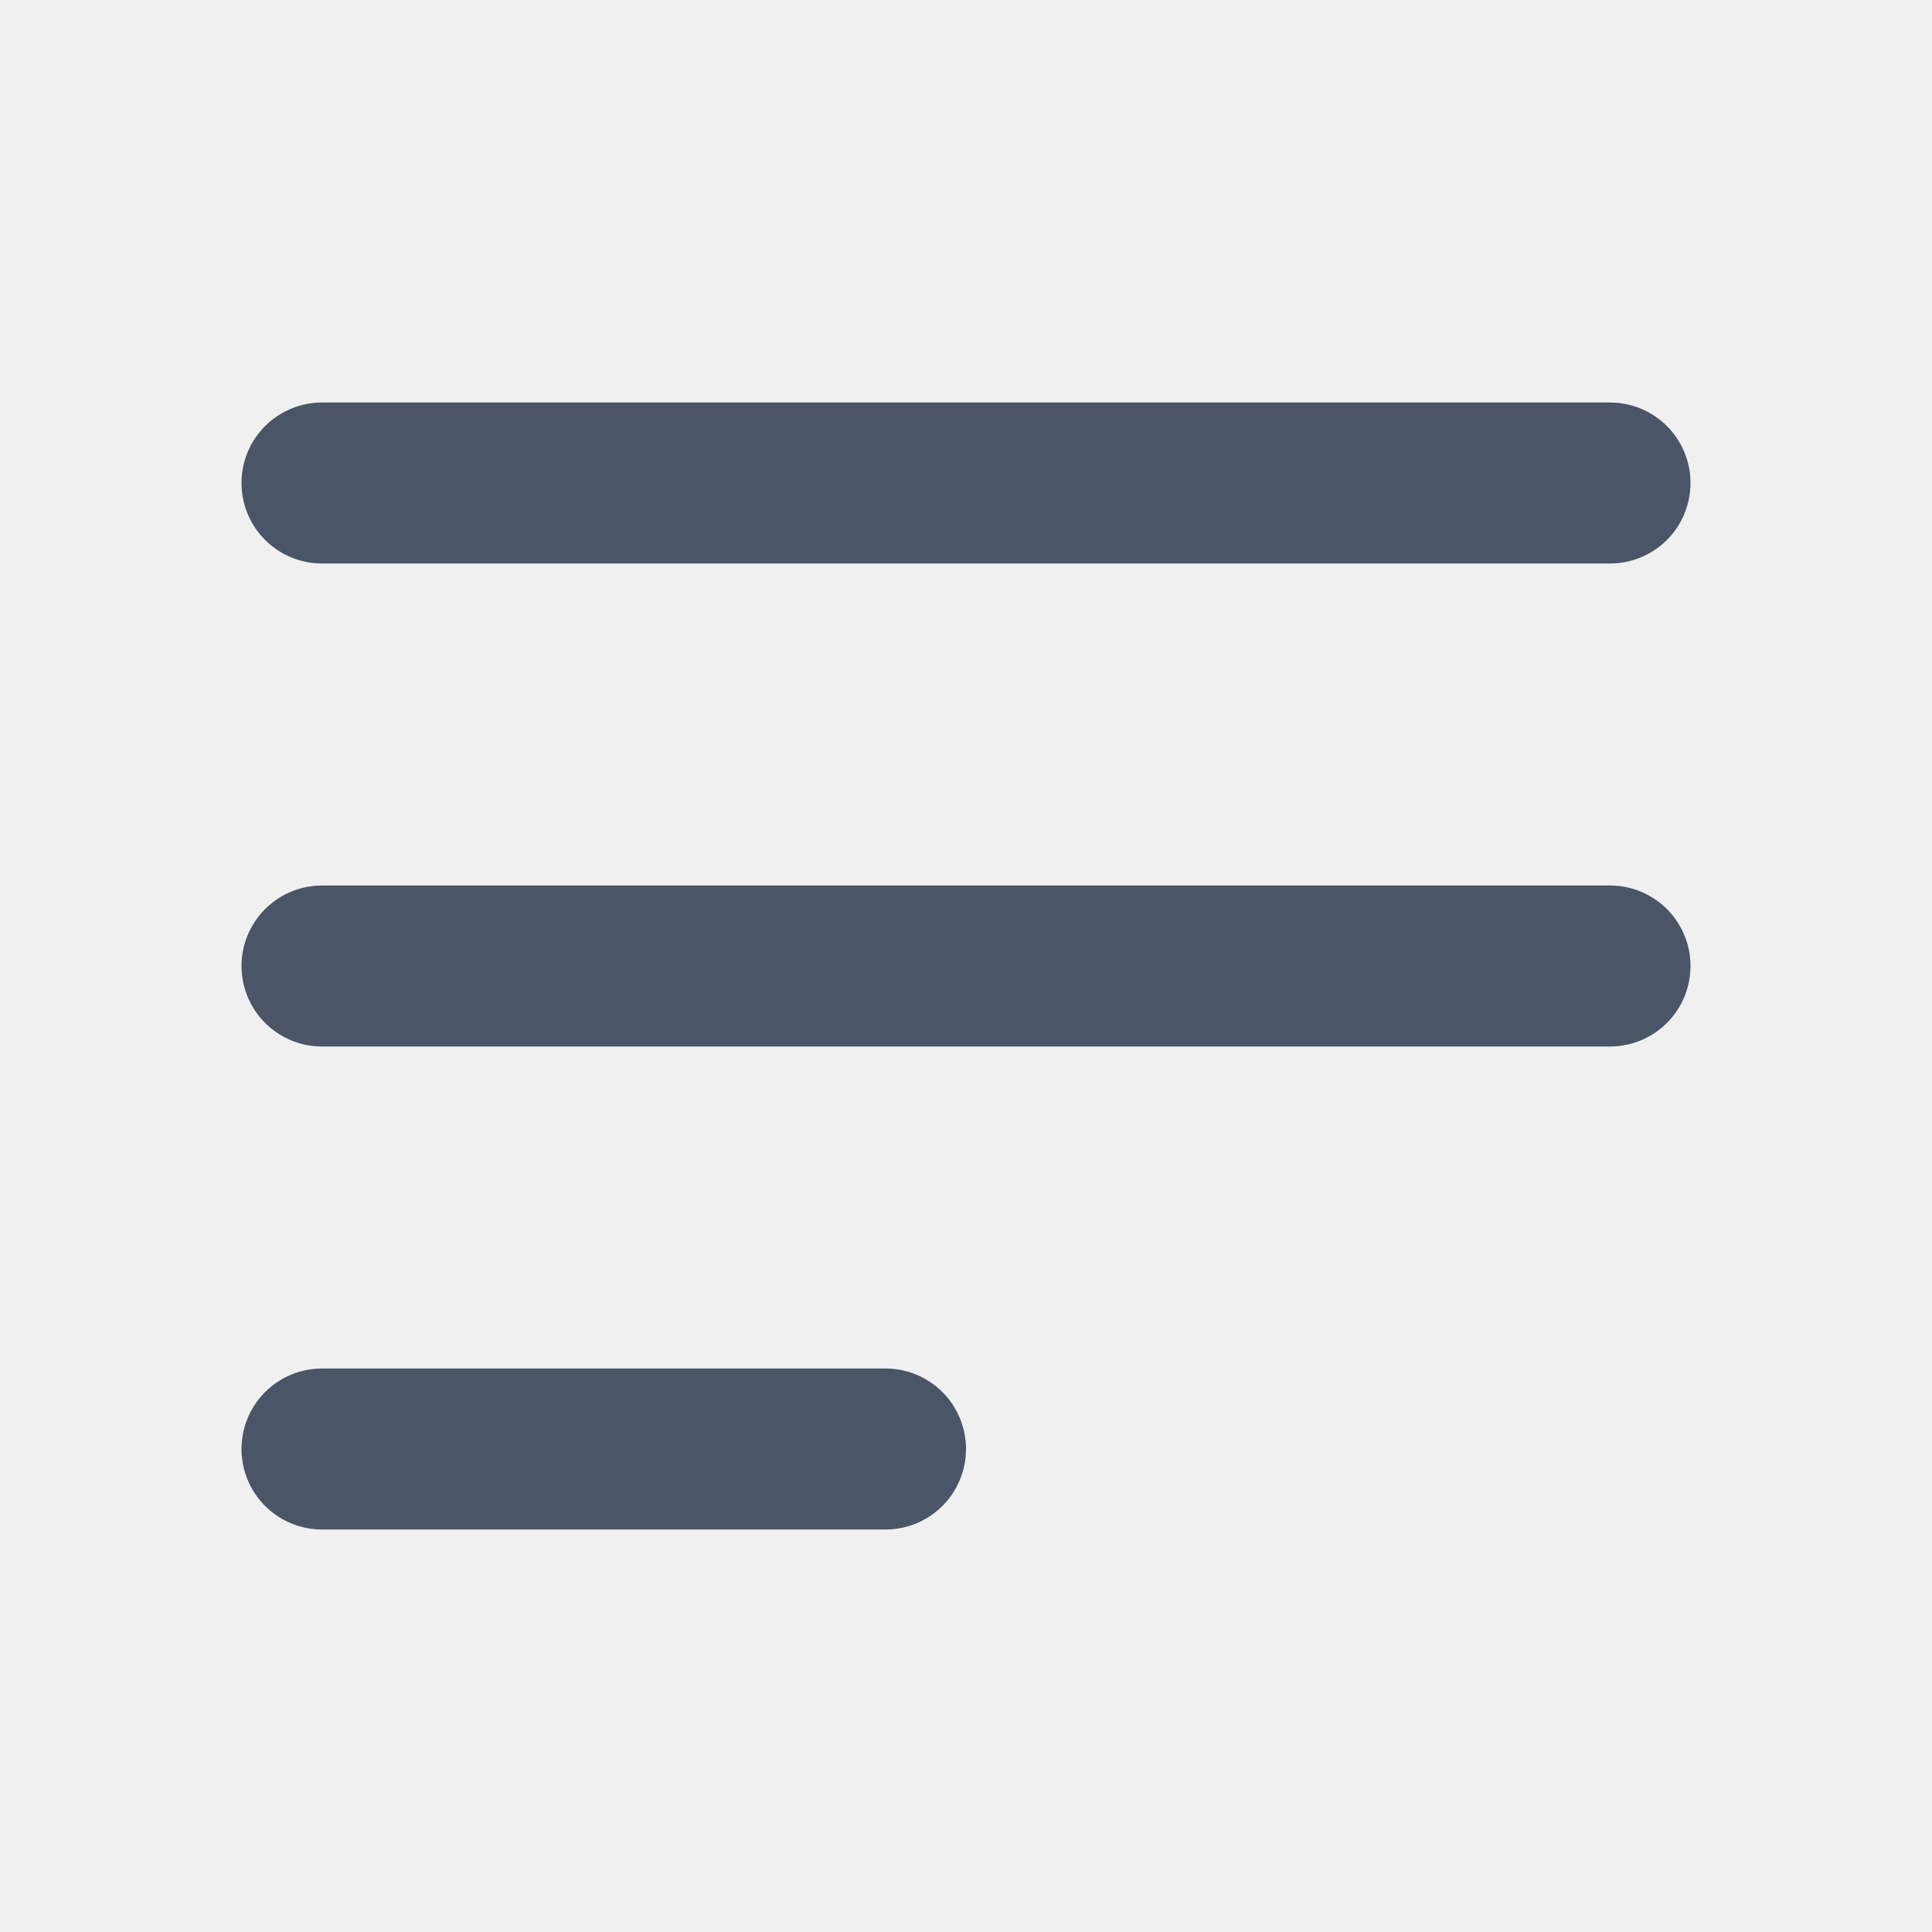
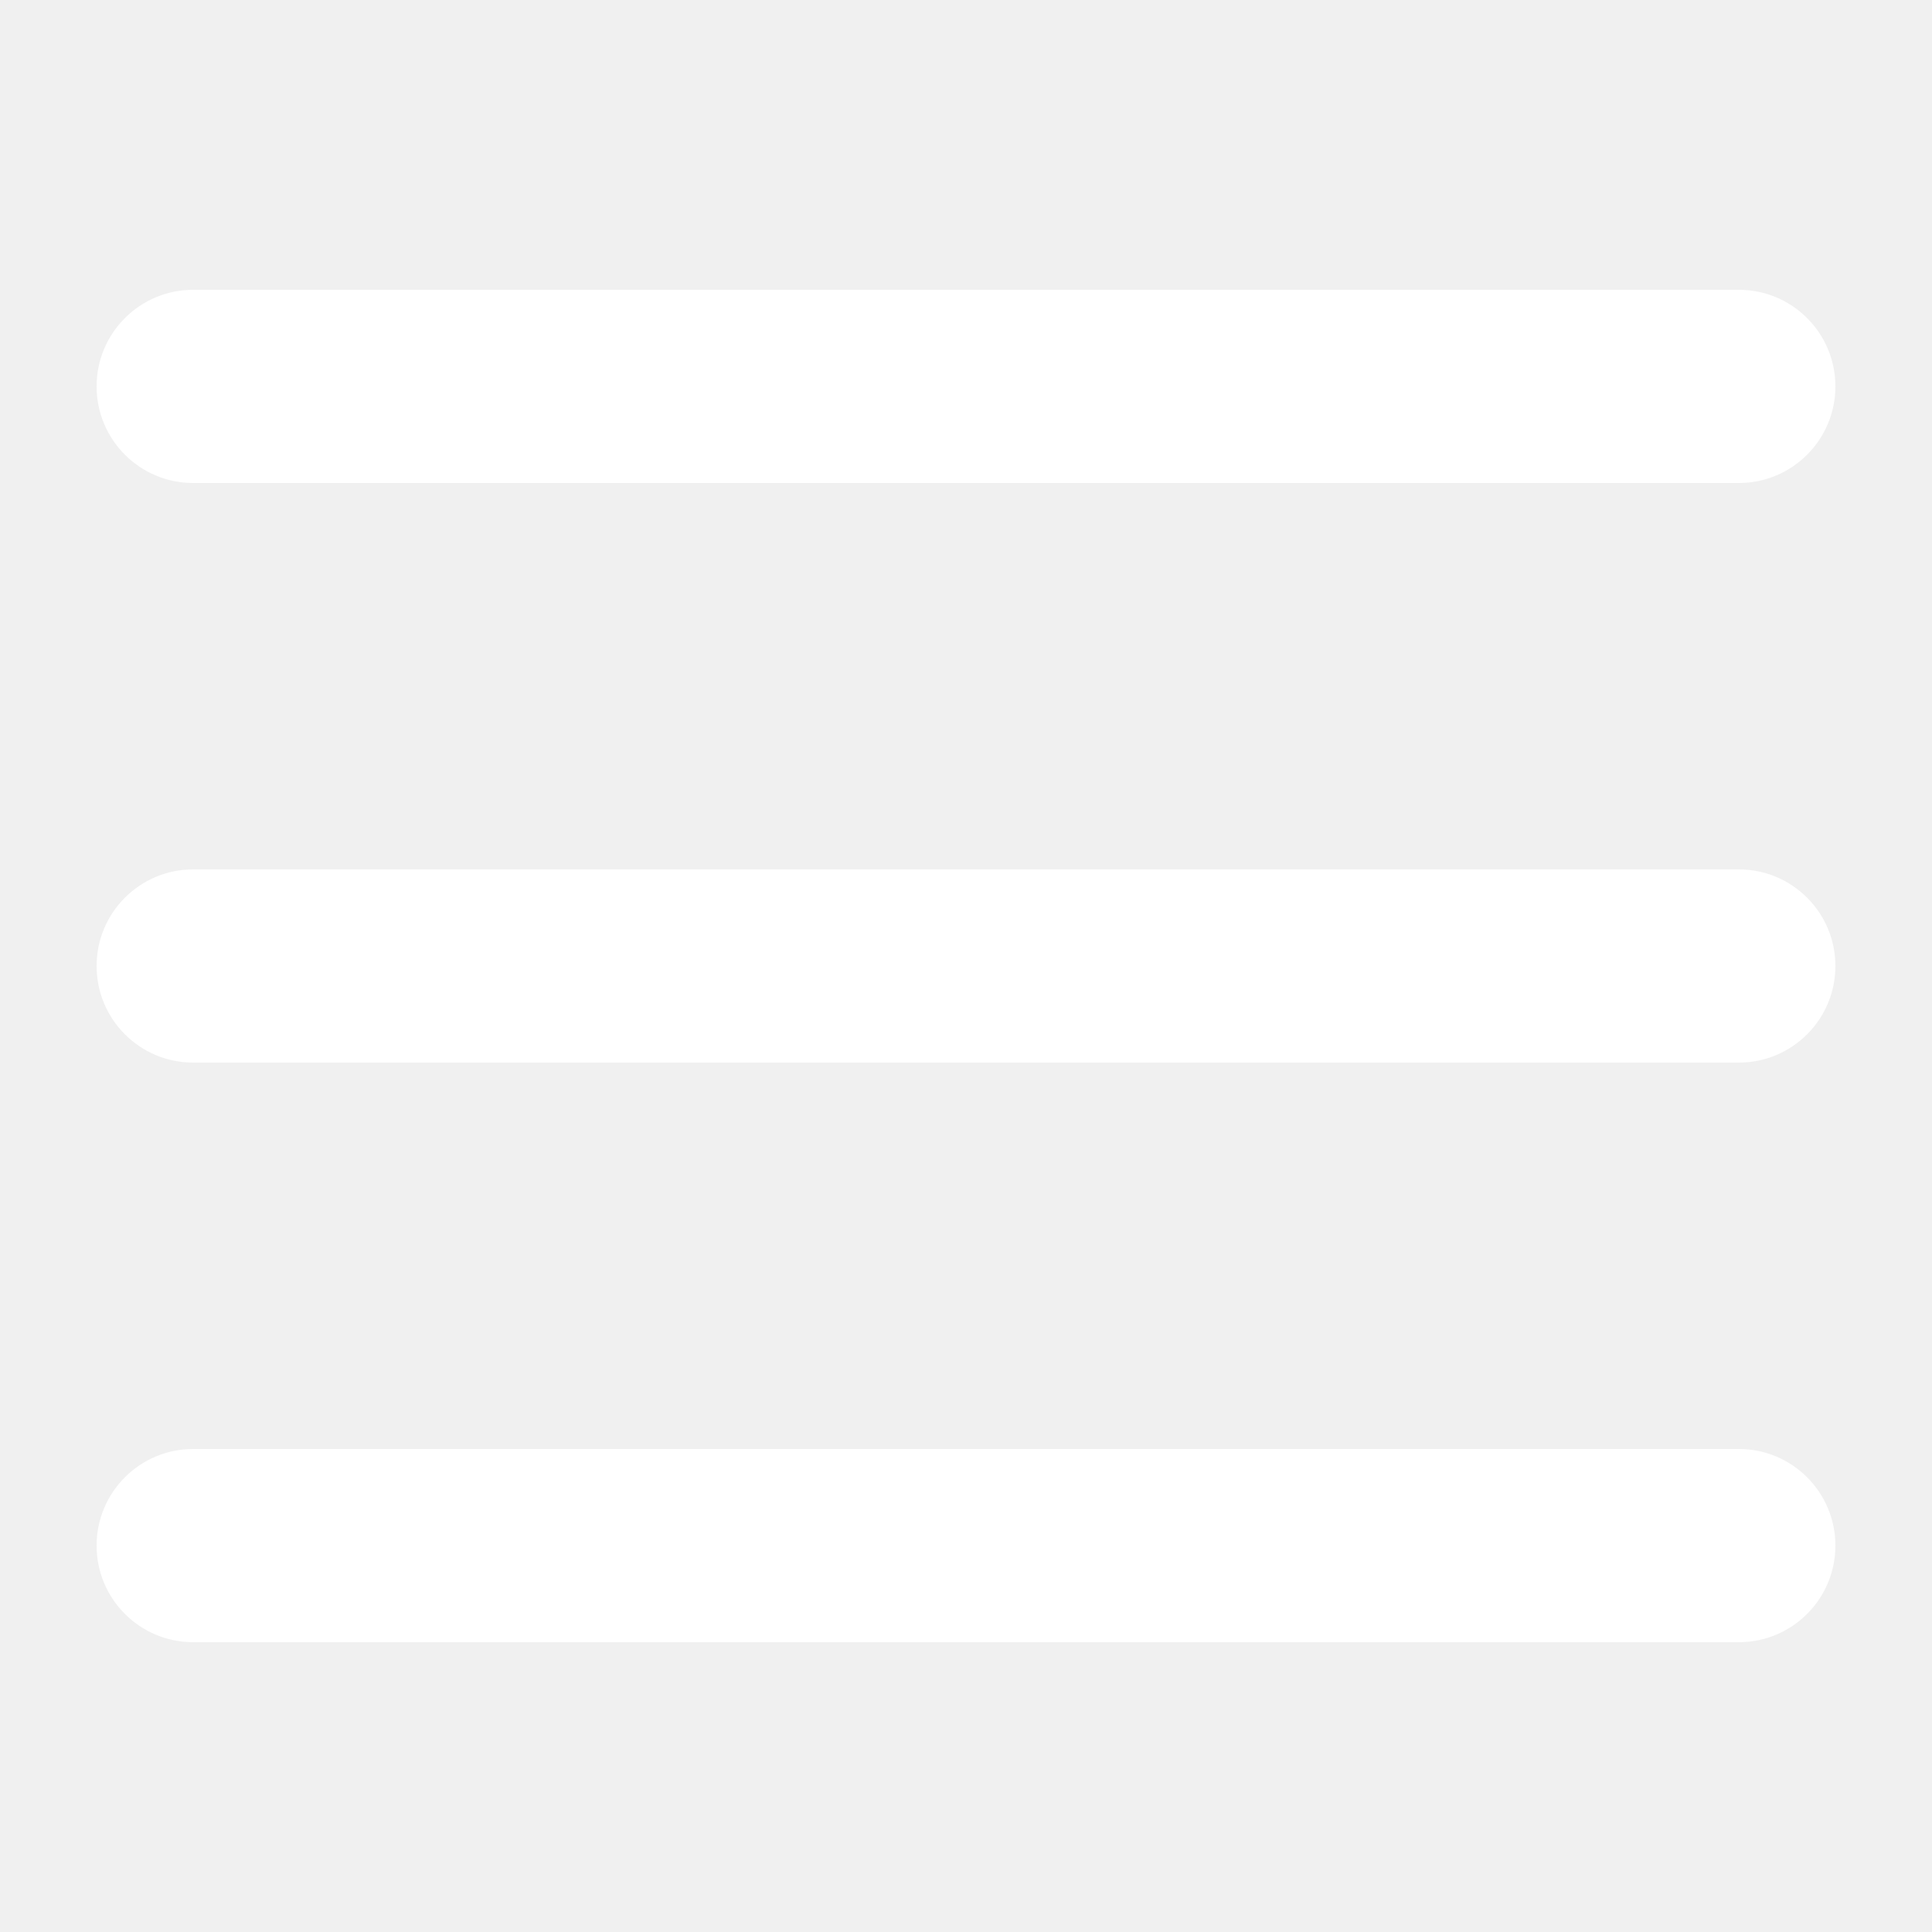
- <svg xmlns="http://www.w3.org/2000/svg" fill="none" height="24" viewBox="0 0 24 24" width="24">
-   <path d="M4 6H20M4 12H20M4 18H11" stroke="#4A5568" stroke-linecap="round" stroke-linejoin="round" stroke-width="2" />
+ <svg xmlns="http://www.w3.org/2000/svg" width="800px" height="800px" viewBox="0 0 20 20" fill="none">
+   <g id="SVGRepo_bgCarrier" stroke-width="0" />
+   <g id="SVGRepo_tracerCarrier" stroke-linecap="round" stroke-linejoin="round" />
+   <g id="SVGRepo_iconCarrier">
+     <path fill="#ffffff" fill-rule="evenodd" d="M19 4a1 1 0 01-1 1H2a1 1 0 010-2h16a1 1 0 011 1zm0 6a1 1 0 01-1 1H2a1 1 0 110-2h16a1 1 0 011 1zm-1 7a1 1 0 100-2H2a1 1 0 100 2h16z" />
+   </g>
</svg>
